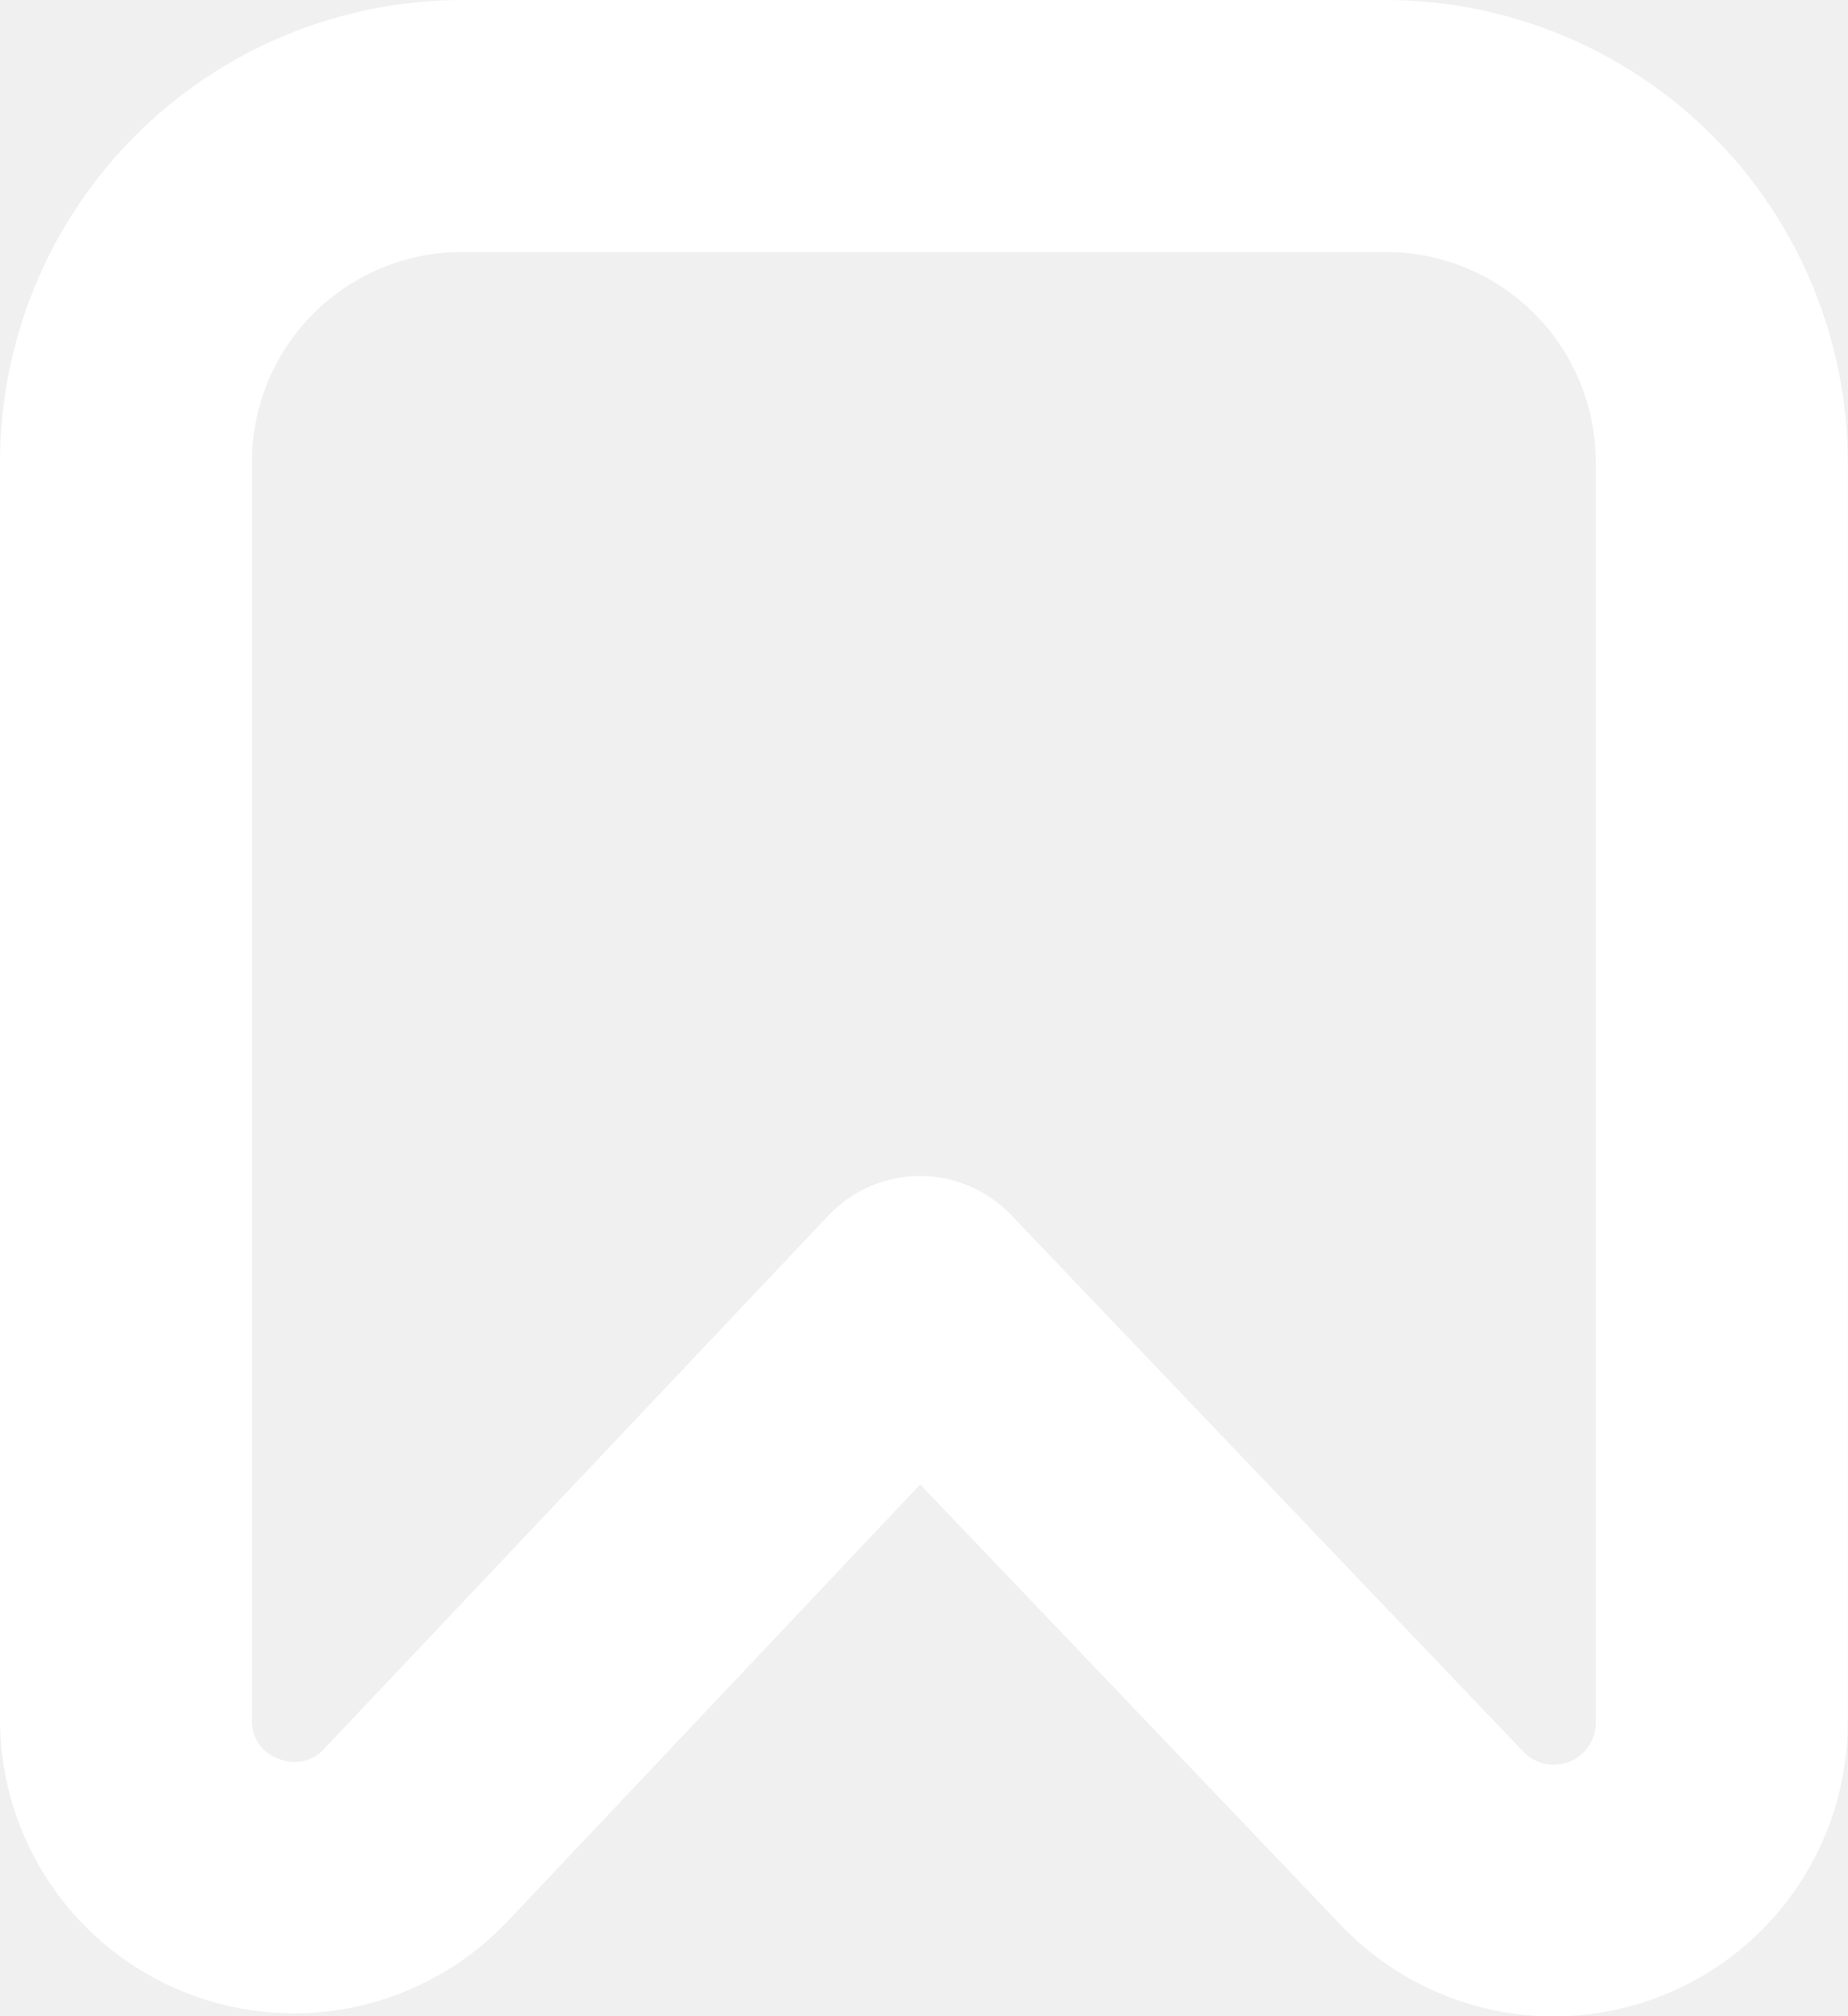
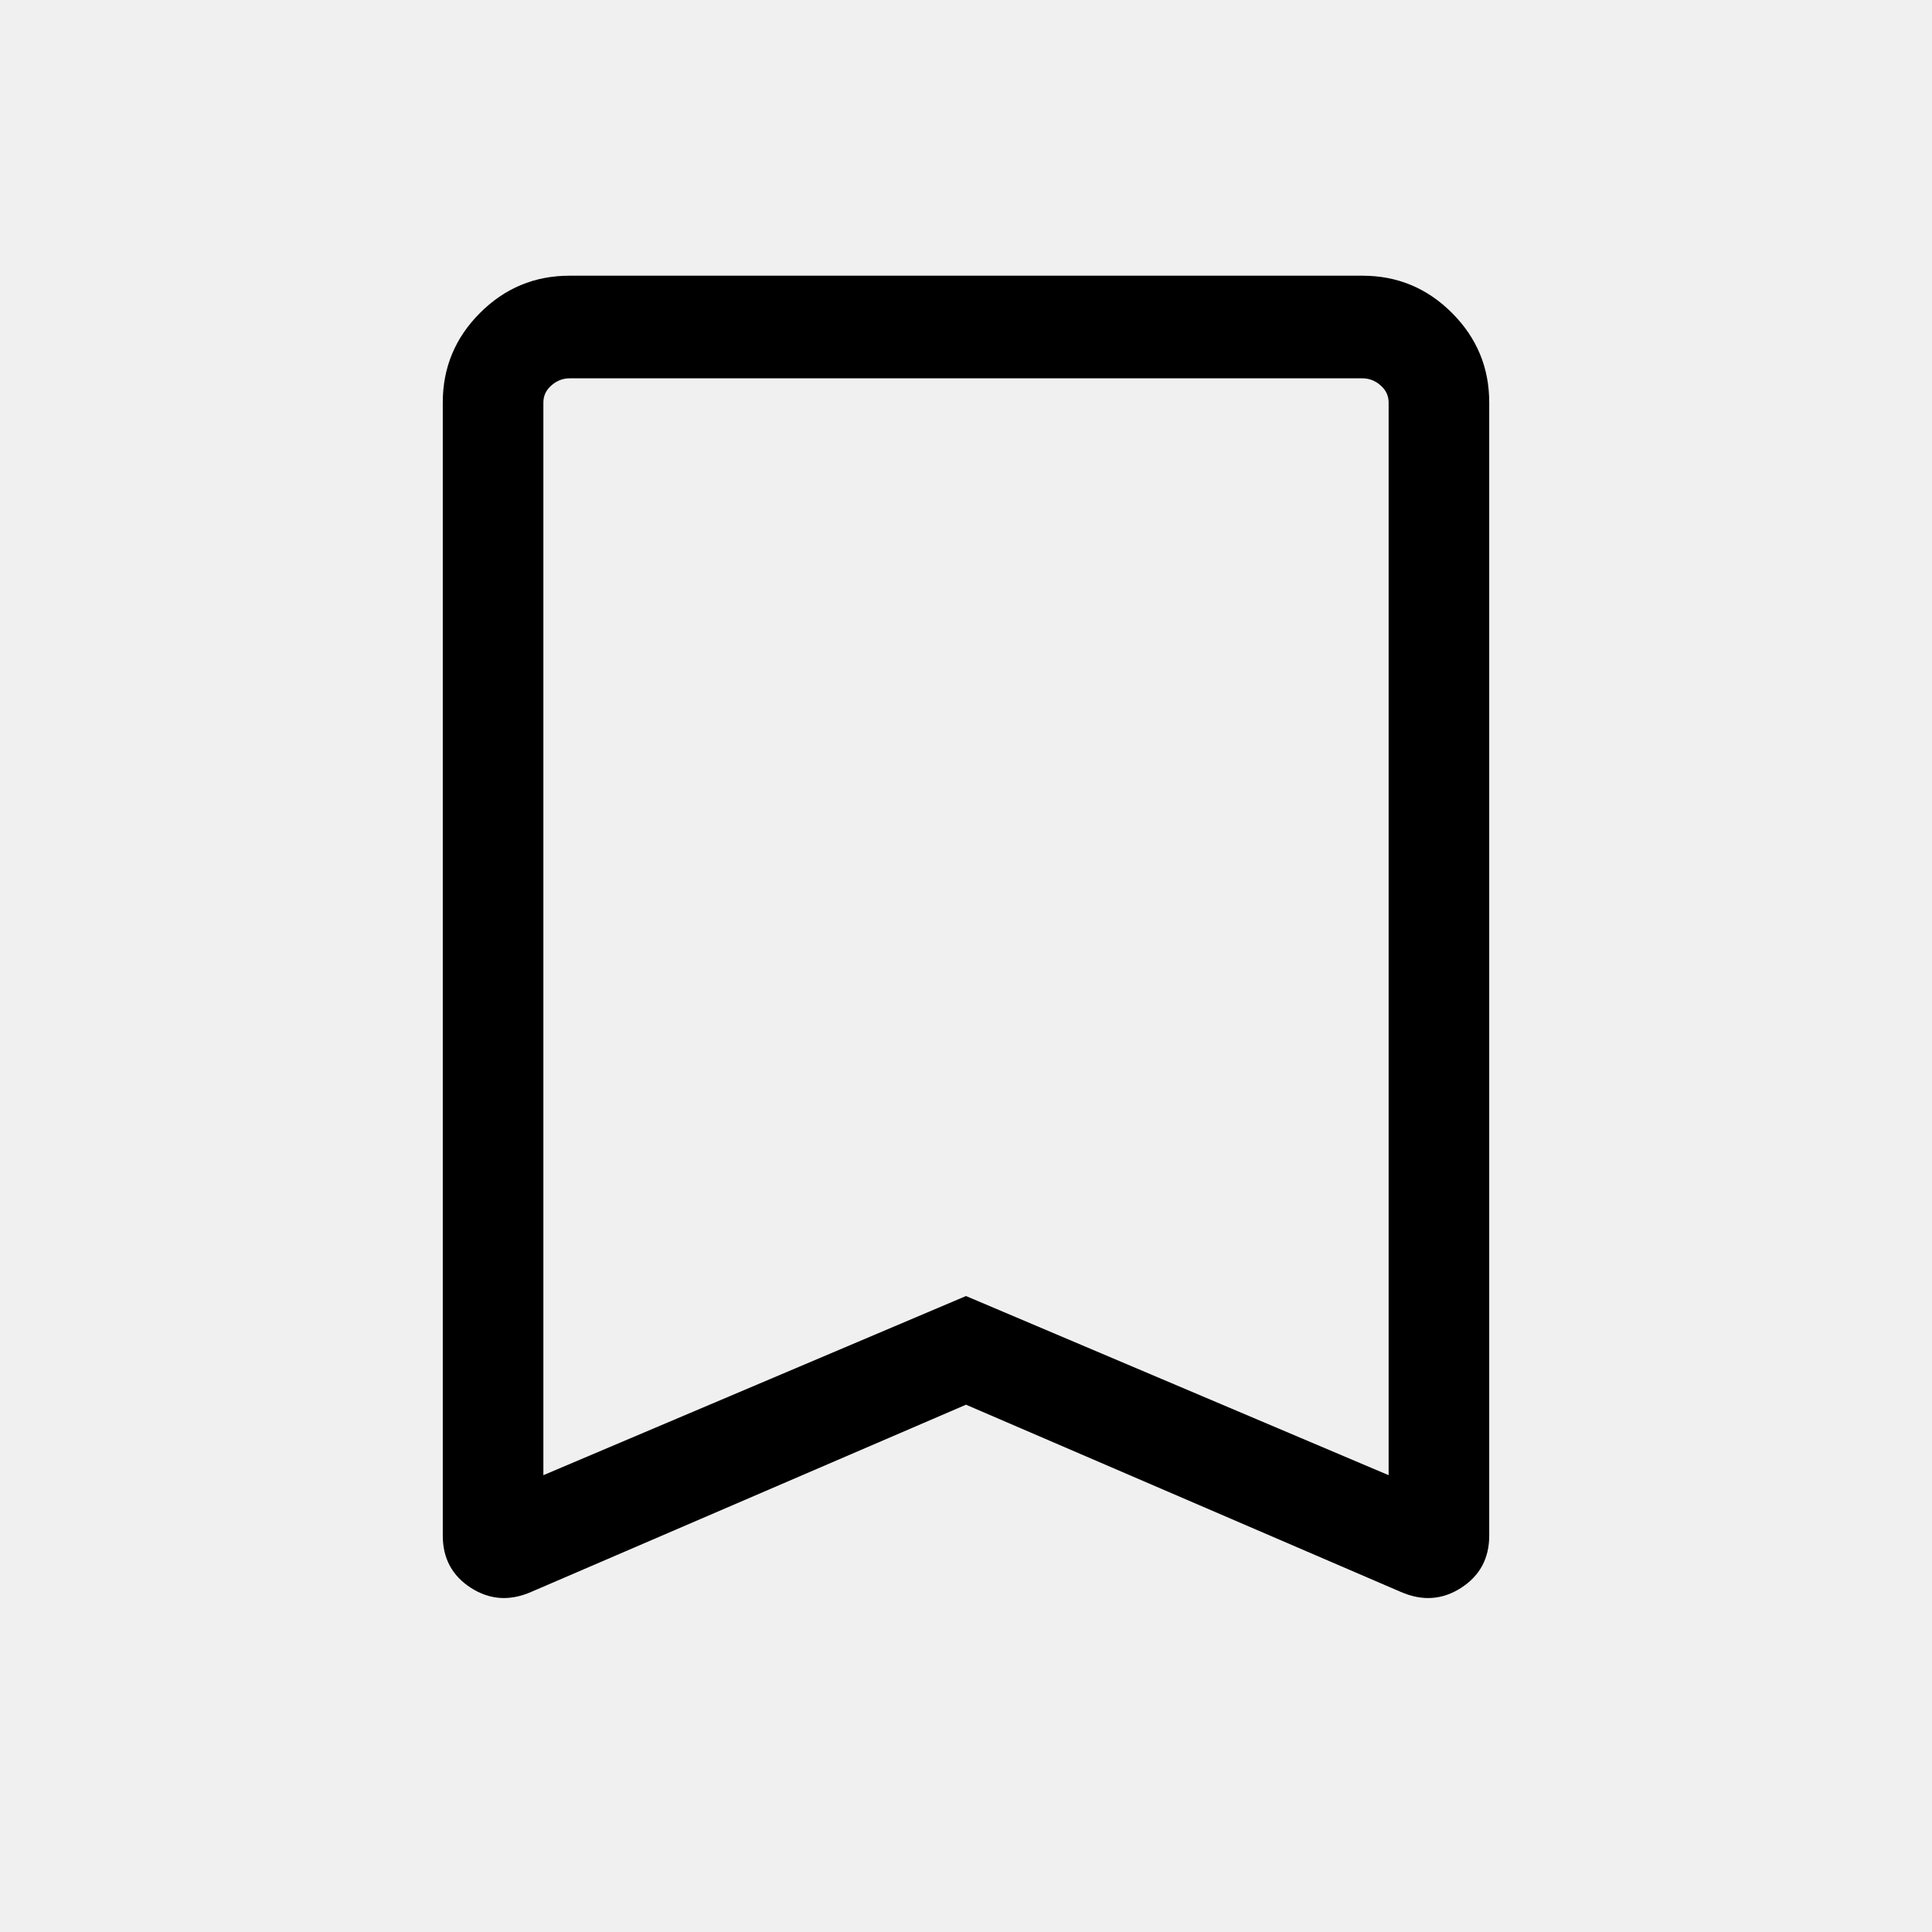
- <svg xmlns="http://www.w3.org/2000/svg" width="22" height="24" viewBox="0 0 22 24" fill="none">
-   <path d="M16.5 0H5.5C4.042 0.002 2.644 0.582 1.613 1.613C0.582 2.644 0.002 4.042 -0 5.5V20.472C0.001 21.172 0.211 21.856 0.605 22.436C0.999 23.015 1.557 23.463 2.208 23.721C2.859 23.98 3.573 24.037 4.256 23.886C4.94 23.734 5.563 23.381 6.044 22.872L10.956 17.672L15.969 22.922C16.451 23.427 17.074 23.776 17.757 23.925C18.439 24.073 19.151 24.014 19.799 23.754C20.448 23.495 21.004 23.047 21.396 22.469C21.789 21.891 21.999 21.209 22 20.51V5.5C21.998 4.042 21.418 2.644 20.387 1.613C19.356 0.582 17.958 0.002 16.5 0V0ZM19 20.51C19 20.61 18.97 20.707 18.914 20.79C18.858 20.872 18.778 20.936 18.686 20.973C18.593 21.01 18.492 21.019 18.394 20.998C18.297 20.977 18.208 20.927 18.139 20.855L12.039 14.464C11.898 14.317 11.729 14.2 11.542 14.12C11.355 14.04 11.153 13.999 10.95 14C10.746 14.001 10.545 14.043 10.358 14.123C10.172 14.204 10.004 14.322 9.864 14.47L3.864 20.815C3.797 20.891 3.708 20.943 3.609 20.965C3.511 20.987 3.408 20.977 3.315 20.937C3.219 20.904 3.137 20.84 3.08 20.757C3.024 20.673 2.995 20.573 3 20.472V5.5C3 4.837 3.263 4.201 3.732 3.732C4.201 3.263 4.837 3 5.5 3H16.5C17.163 3 17.799 3.263 18.268 3.732C18.736 4.201 19 4.837 19 5.5V20.51Z" fill="#ffffff" />
+ <svg xmlns="http://www.w3.org/2000/svg" height="40" width="40">
+   <path d="M11.25 30.542 20 26.833l8.75 3.709V8.333q0-.208-.167-.354-.166-.146-.375-.146H11.792q-.209 0-.375.146-.167.146-.167.354ZM11 32.958q-.667.292-1.25-.083t-.583-1.083V8.333q0-1.083.771-1.854.77-.771 1.854-.771h16.416q1.084 0 1.854.771.771.771.771 1.854v23.459q0 .708-.583 1.083t-1.25.083l-9-3.875Zm.25-25.125H28.75 20Z" />
</svg>
